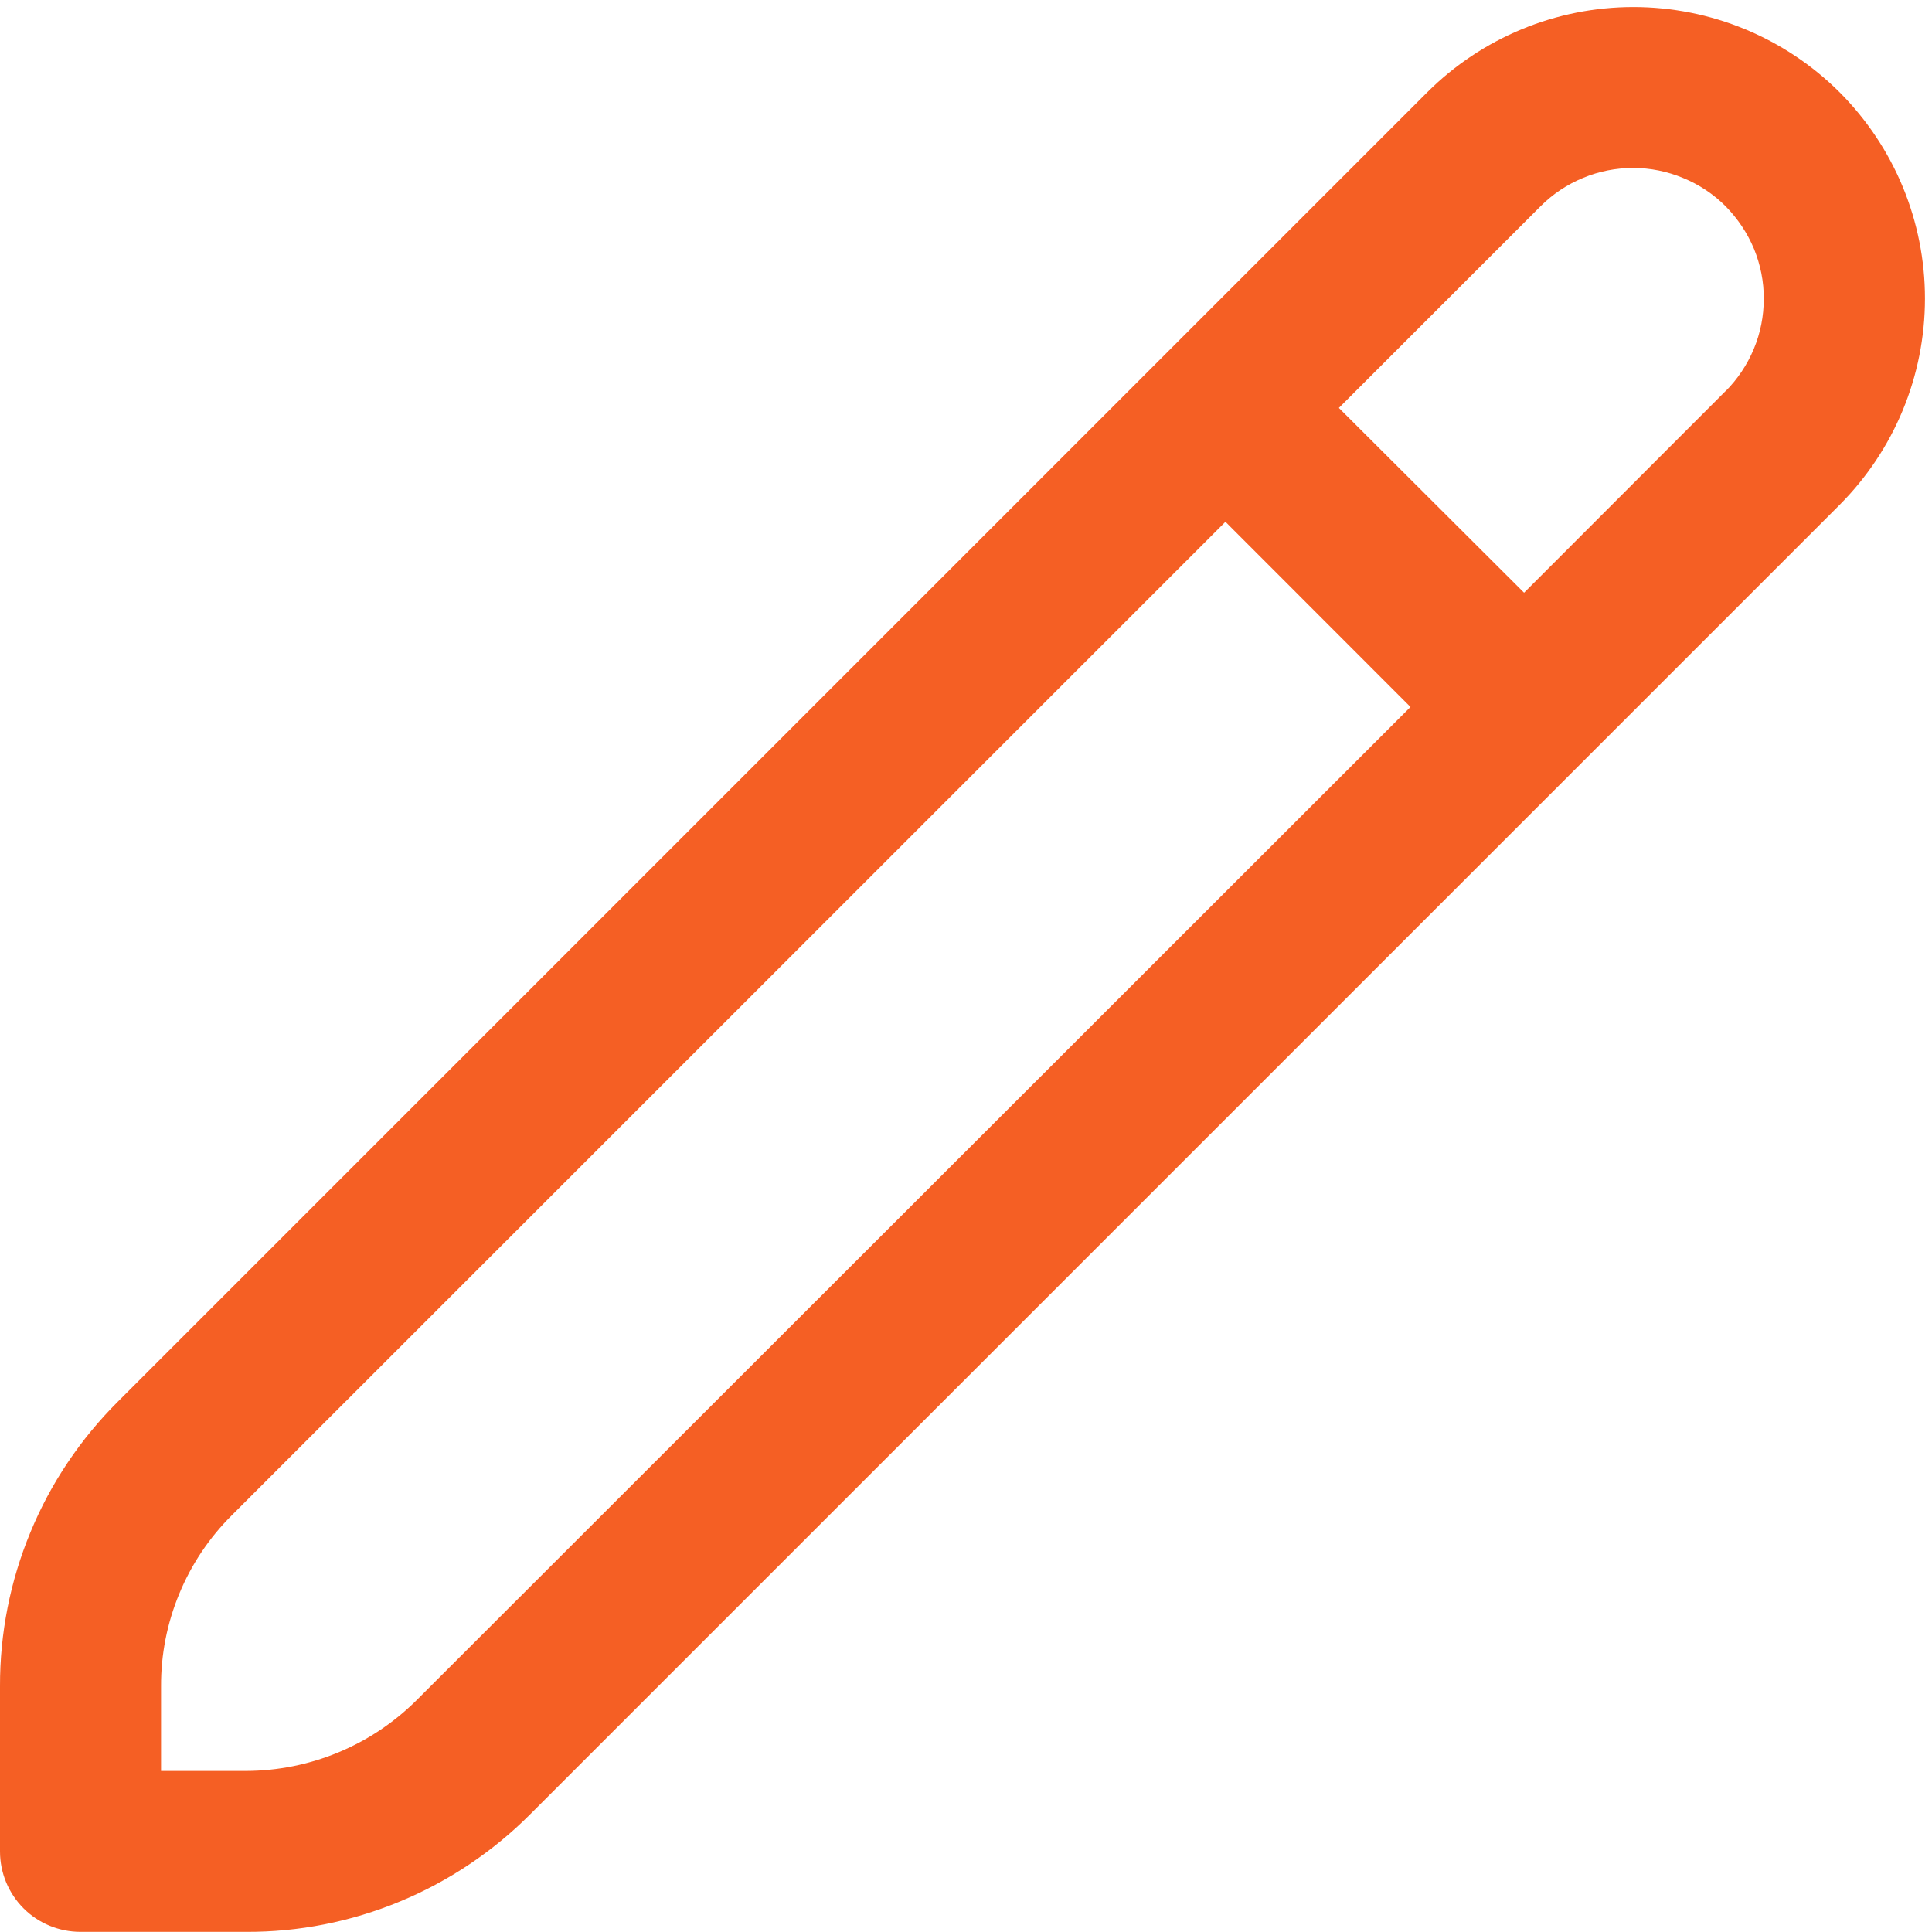
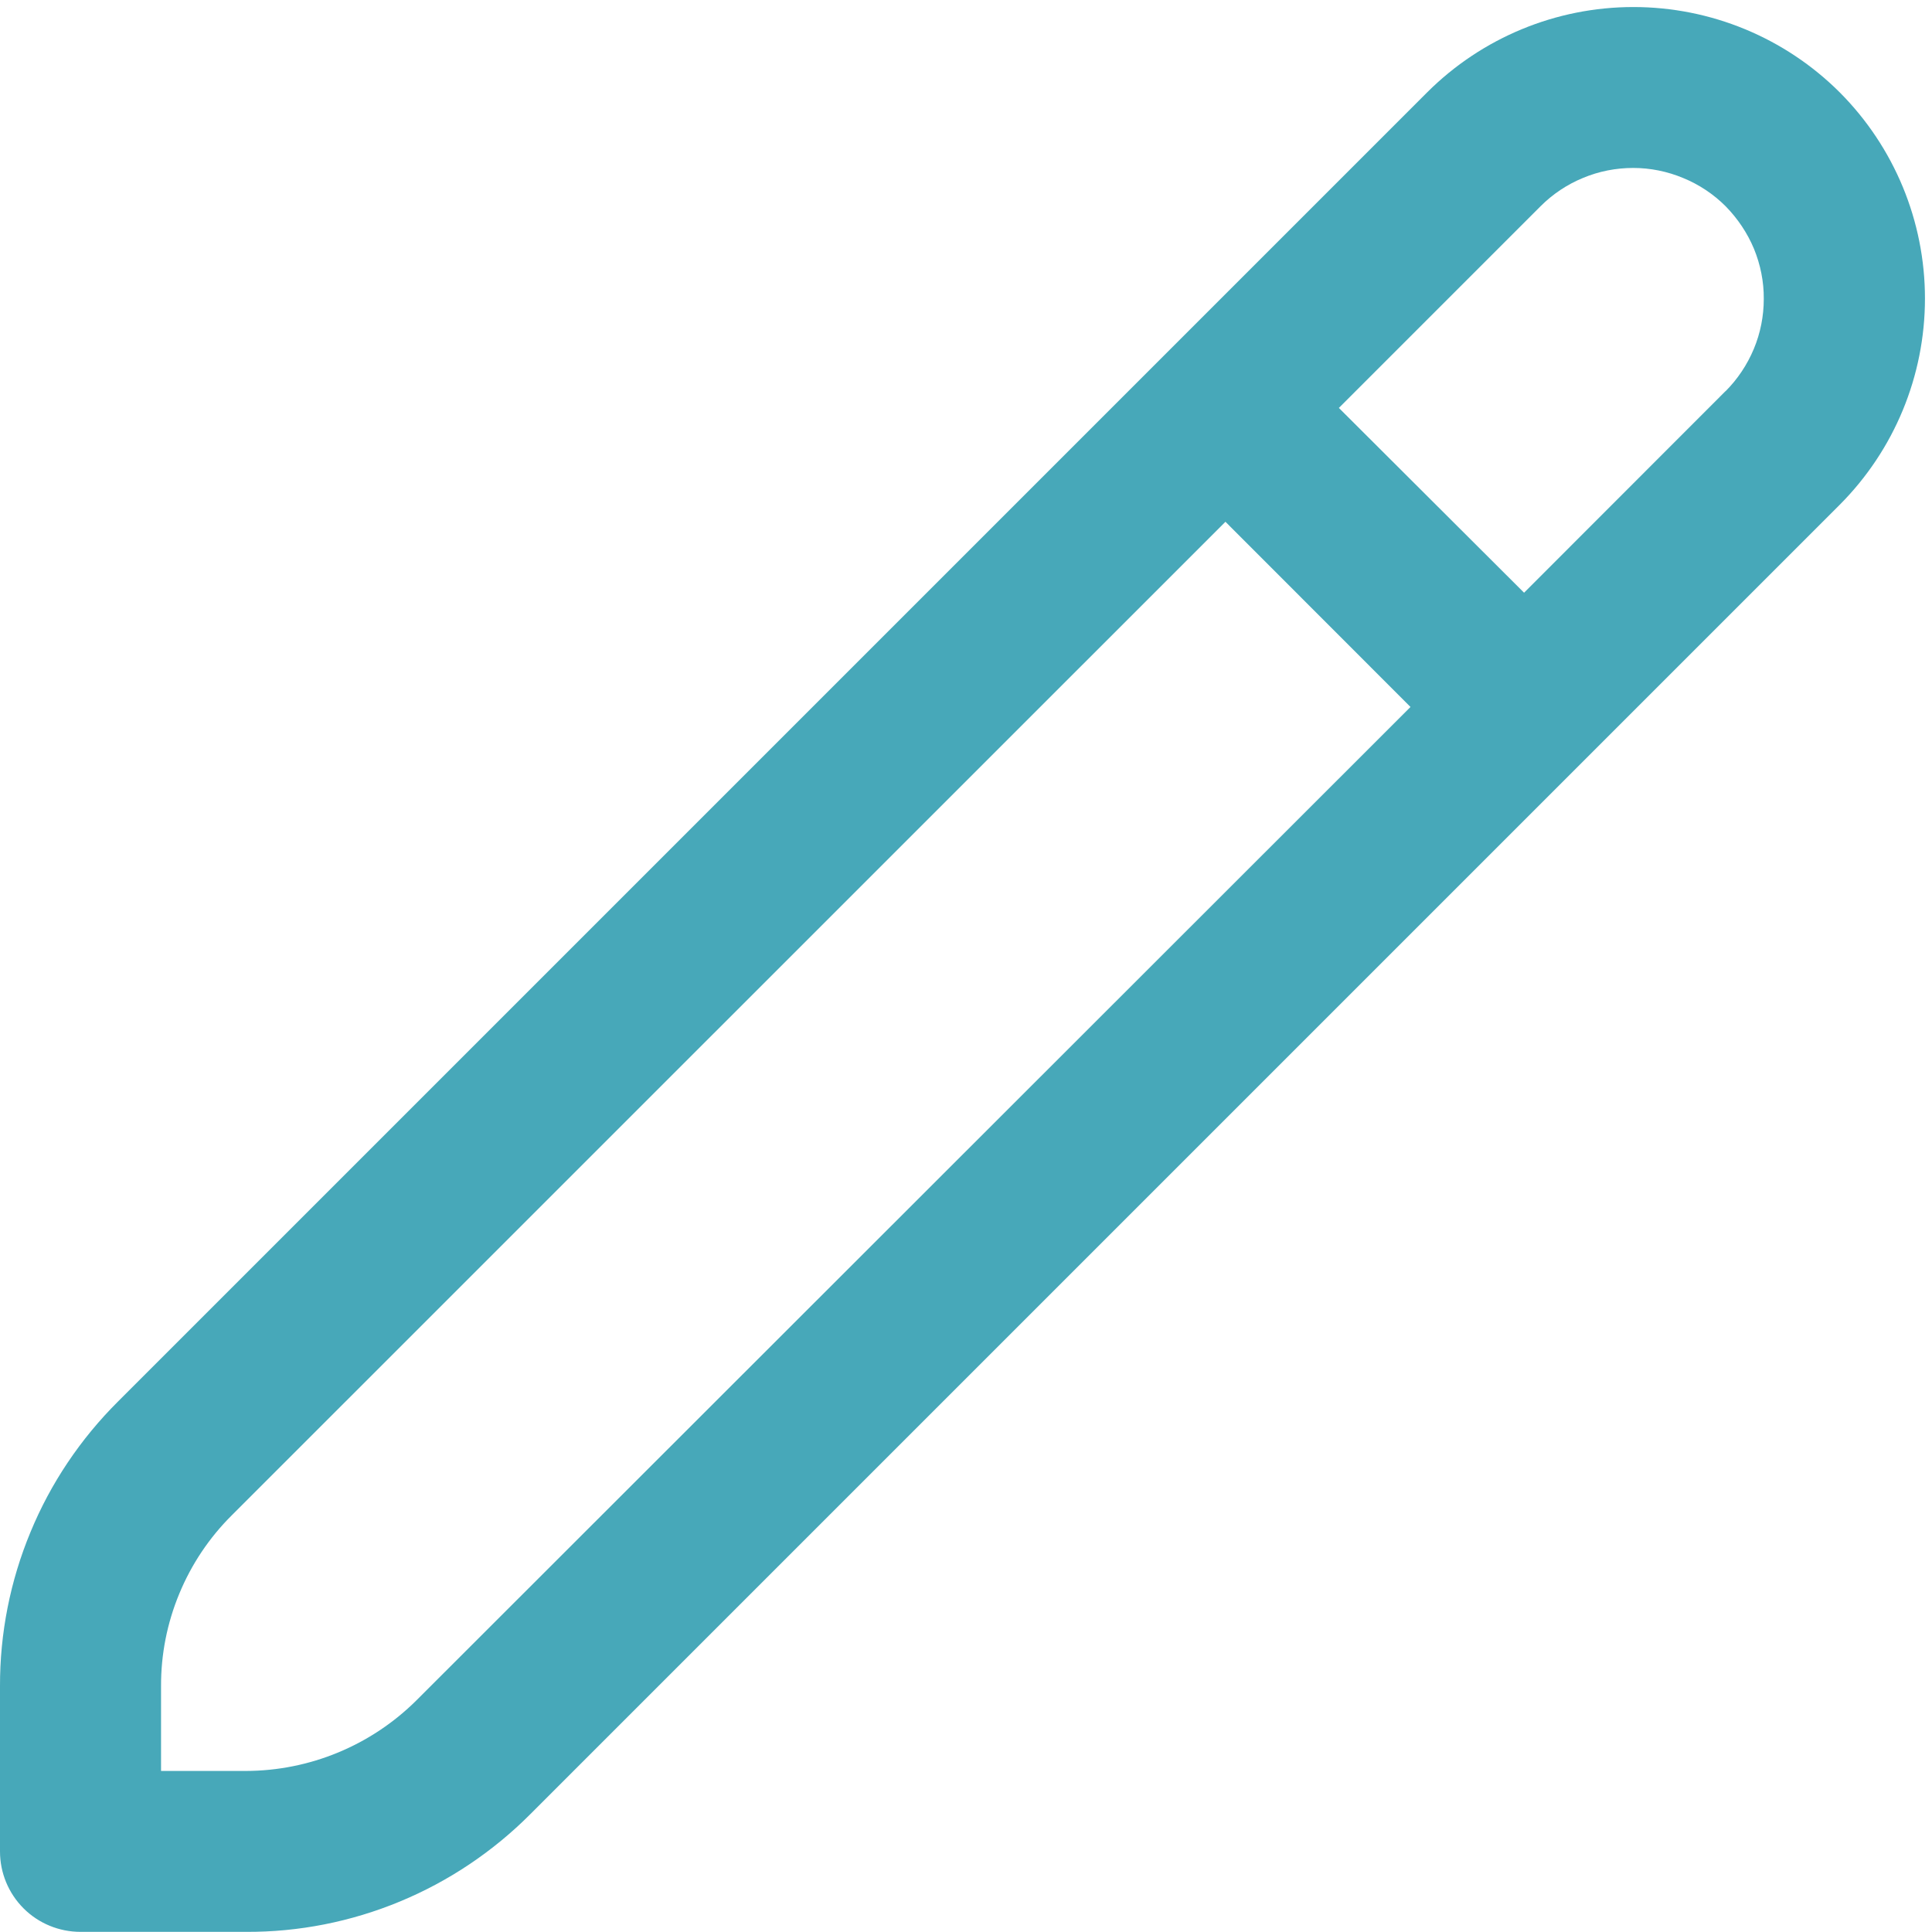
<svg xmlns="http://www.w3.org/2000/svg" width="14" height="14" viewBox="0 0 14 14" fill="none">
-   <path d="M13.331 0.669C12.934 0.273 12.397 0.051 11.836 0.051C11.276 0.051 10.739 0.273 10.342 0.669L0.855 10.156C0.583 10.427 0.367 10.748 0.221 11.102C0.074 11.456 -0.001 11.835 8.73905e-06 12.219V13.416C8.73905e-06 13.571 0.061 13.719 0.171 13.829C0.28 13.938 0.429 13.999 0.583 13.999H1.781C2.164 14.001 2.544 13.926 2.898 13.779C3.251 13.633 3.573 13.417 3.843 13.146L13.331 3.658C13.727 3.261 13.949 2.724 13.949 2.163C13.949 1.603 13.727 1.066 13.331 0.669ZM3.018 12.321C2.689 12.648 2.245 12.832 1.781 12.833H1.167V12.219C1.166 11.989 1.211 11.761 1.299 11.549C1.387 11.336 1.516 11.143 1.679 10.981L8.88 3.781L10.221 5.123L3.018 12.321ZM12.505 2.833L11.044 4.295L9.702 2.956L11.164 1.494C11.252 1.406 11.357 1.336 11.472 1.289C11.587 1.241 11.71 1.217 11.835 1.217C11.959 1.217 12.082 1.242 12.197 1.29C12.312 1.337 12.417 1.407 12.505 1.495C12.592 1.584 12.662 1.688 12.71 1.803C12.757 1.918 12.782 2.041 12.781 2.166C12.781 2.29 12.757 2.413 12.709 2.528C12.661 2.643 12.591 2.748 12.503 2.836L12.505 2.833Z" fill="#F55F24" />
+   <path d="M13.331 0.669C12.934 0.273 12.397 0.051 11.836 0.051C11.276 0.051 10.739 0.273 10.342 0.669L0.855 10.156C0.583 10.427 0.367 10.748 0.221 11.102C0.074 11.456 -0.001 11.835 8.73905e-06 12.219V13.416C8.73905e-06 13.571 0.061 13.719 0.171 13.829C0.28 13.938 0.429 13.999 0.583 13.999H1.781C2.164 14.001 2.544 13.926 2.898 13.779C3.251 13.633 3.573 13.417 3.843 13.146L13.331 3.658C13.727 3.261 13.949 2.724 13.949 2.163C13.949 1.603 13.727 1.066 13.331 0.669ZM3.018 12.321C2.689 12.648 2.245 12.832 1.781 12.833H1.167V12.219C1.166 11.989 1.211 11.761 1.299 11.549C1.387 11.336 1.516 11.143 1.679 10.981L8.88 3.781L10.221 5.123L3.018 12.321ZM12.505 2.833L11.044 4.295L9.702 2.956L11.164 1.494C11.252 1.406 11.357 1.336 11.472 1.289C11.587 1.241 11.71 1.217 11.835 1.217C11.959 1.217 12.082 1.242 12.197 1.29C12.312 1.337 12.417 1.407 12.505 1.495C12.592 1.584 12.662 1.688 12.71 1.803C12.757 1.918 12.782 2.041 12.781 2.166C12.781 2.29 12.757 2.413 12.709 2.528C12.661 2.643 12.591 2.748 12.503 2.836L12.505 2.833Z" fill="#47A8B9" />
</svg>
